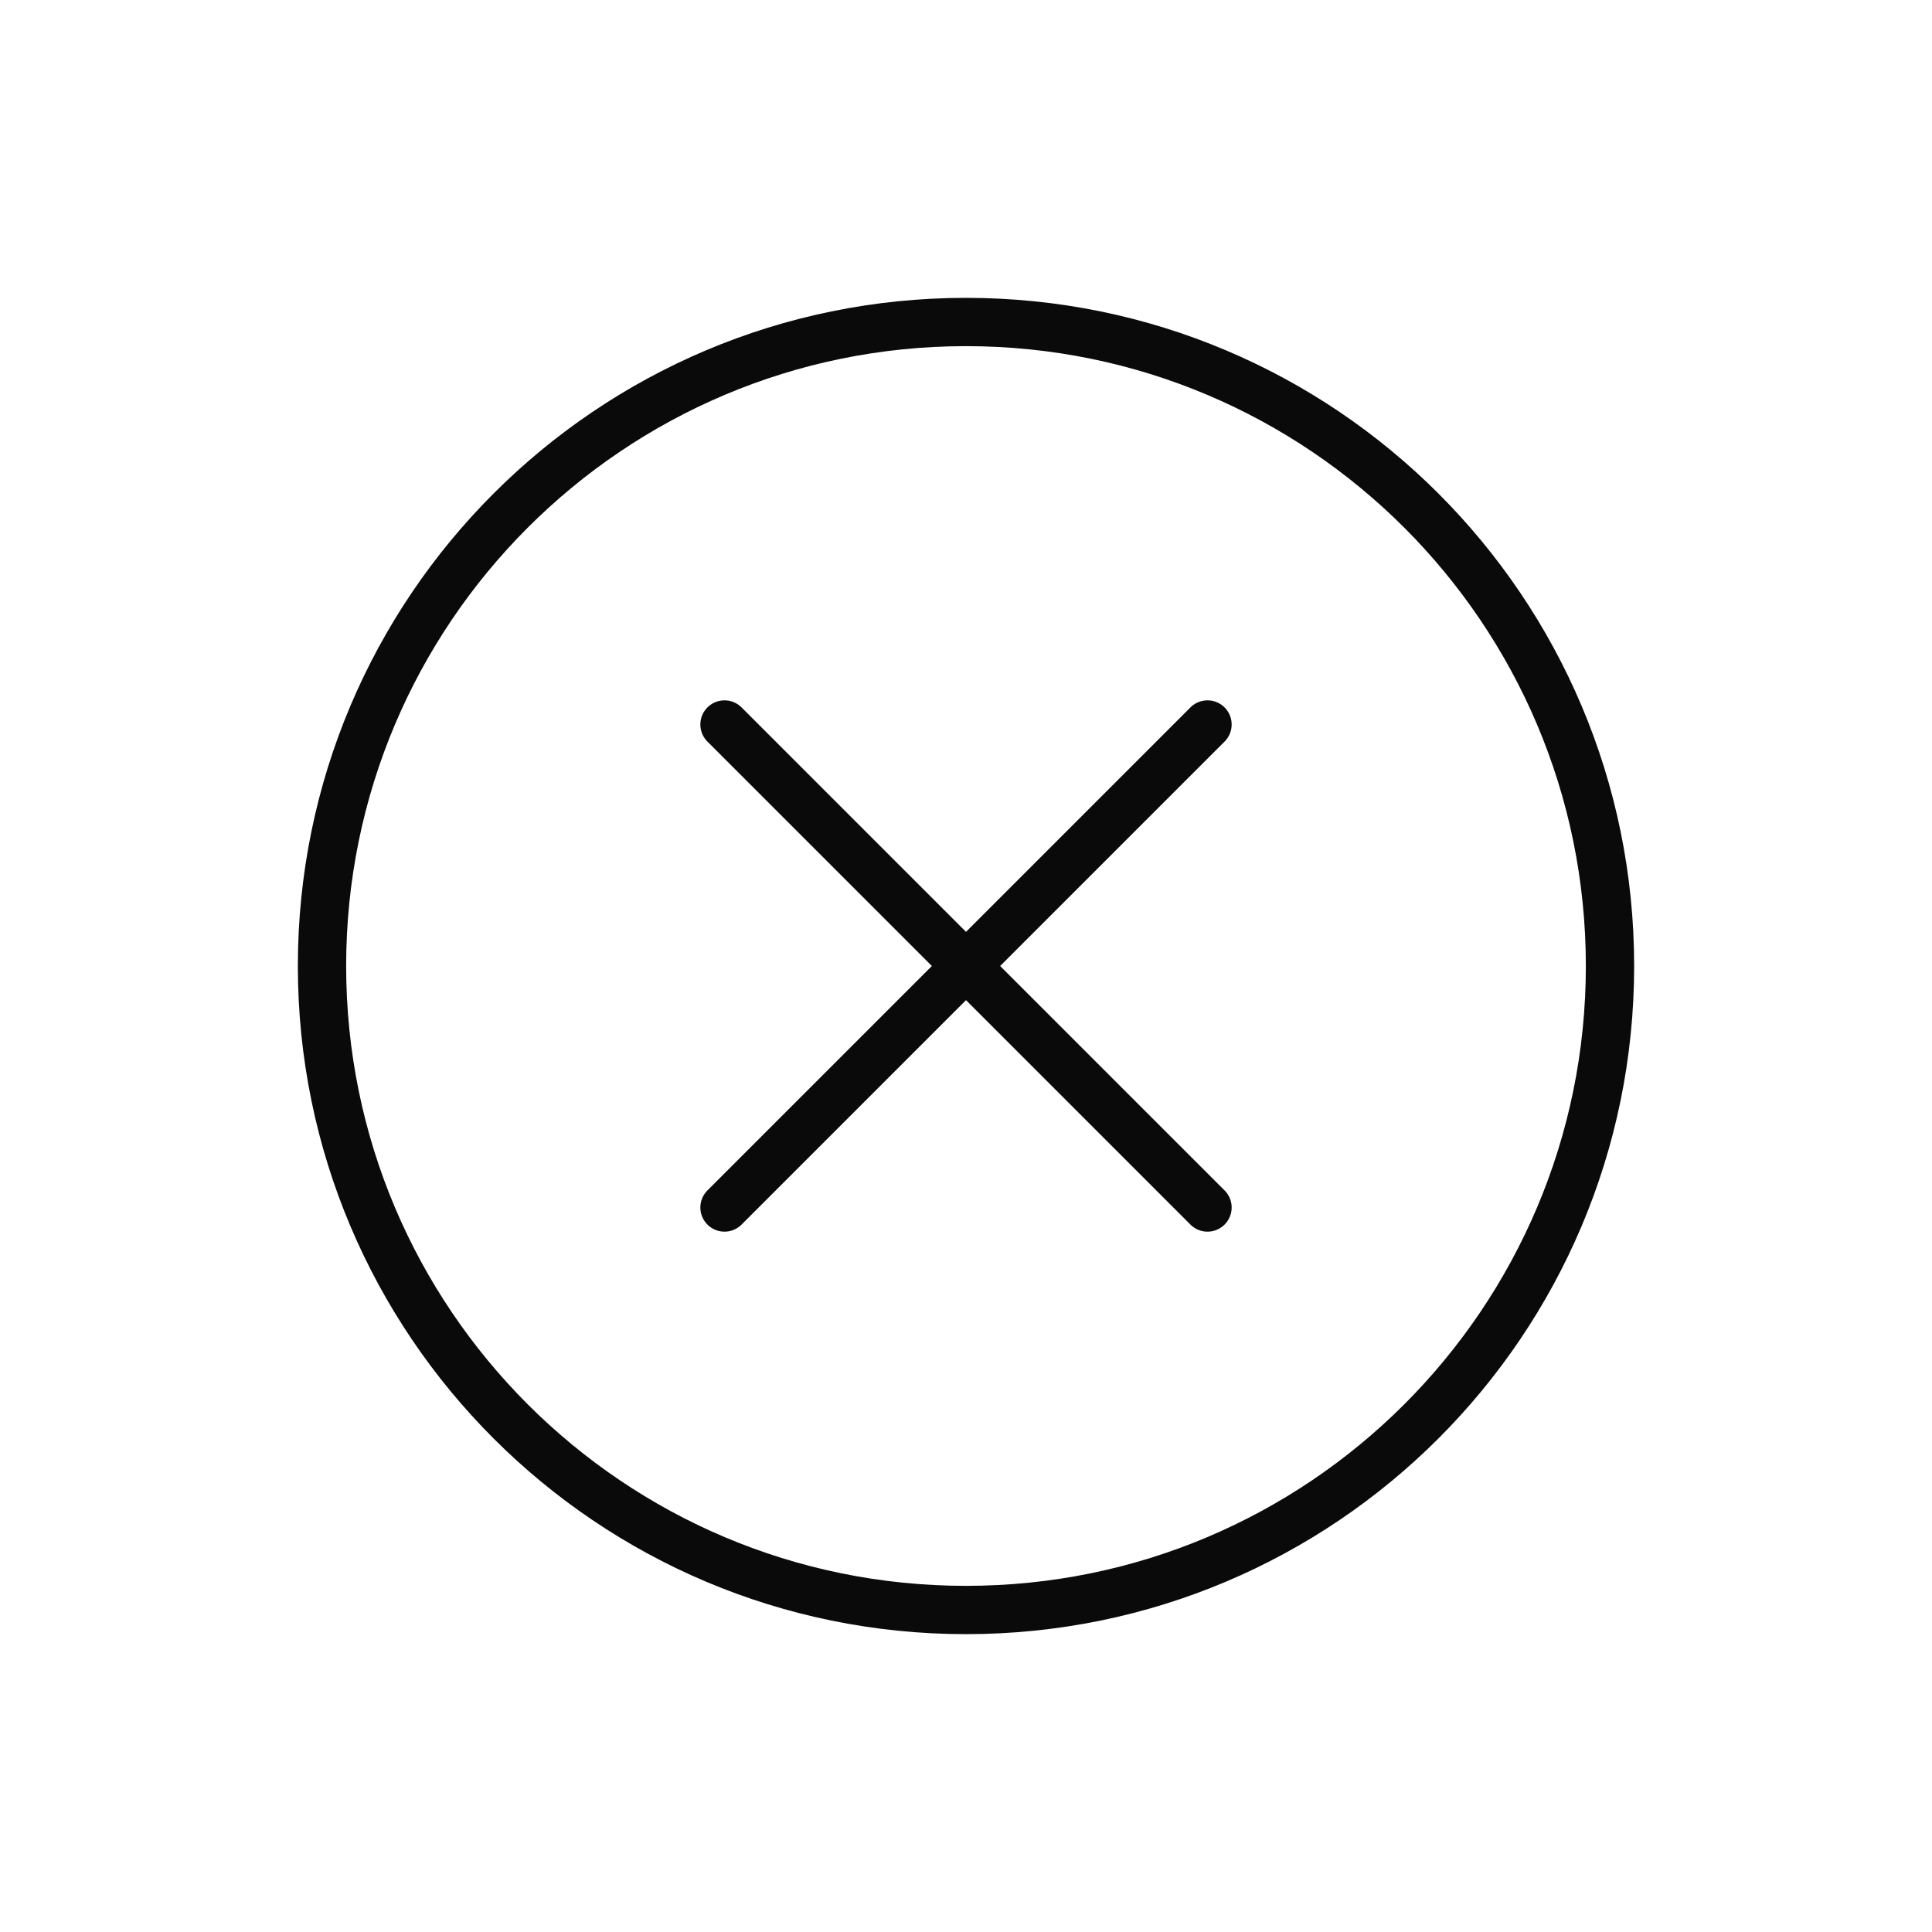
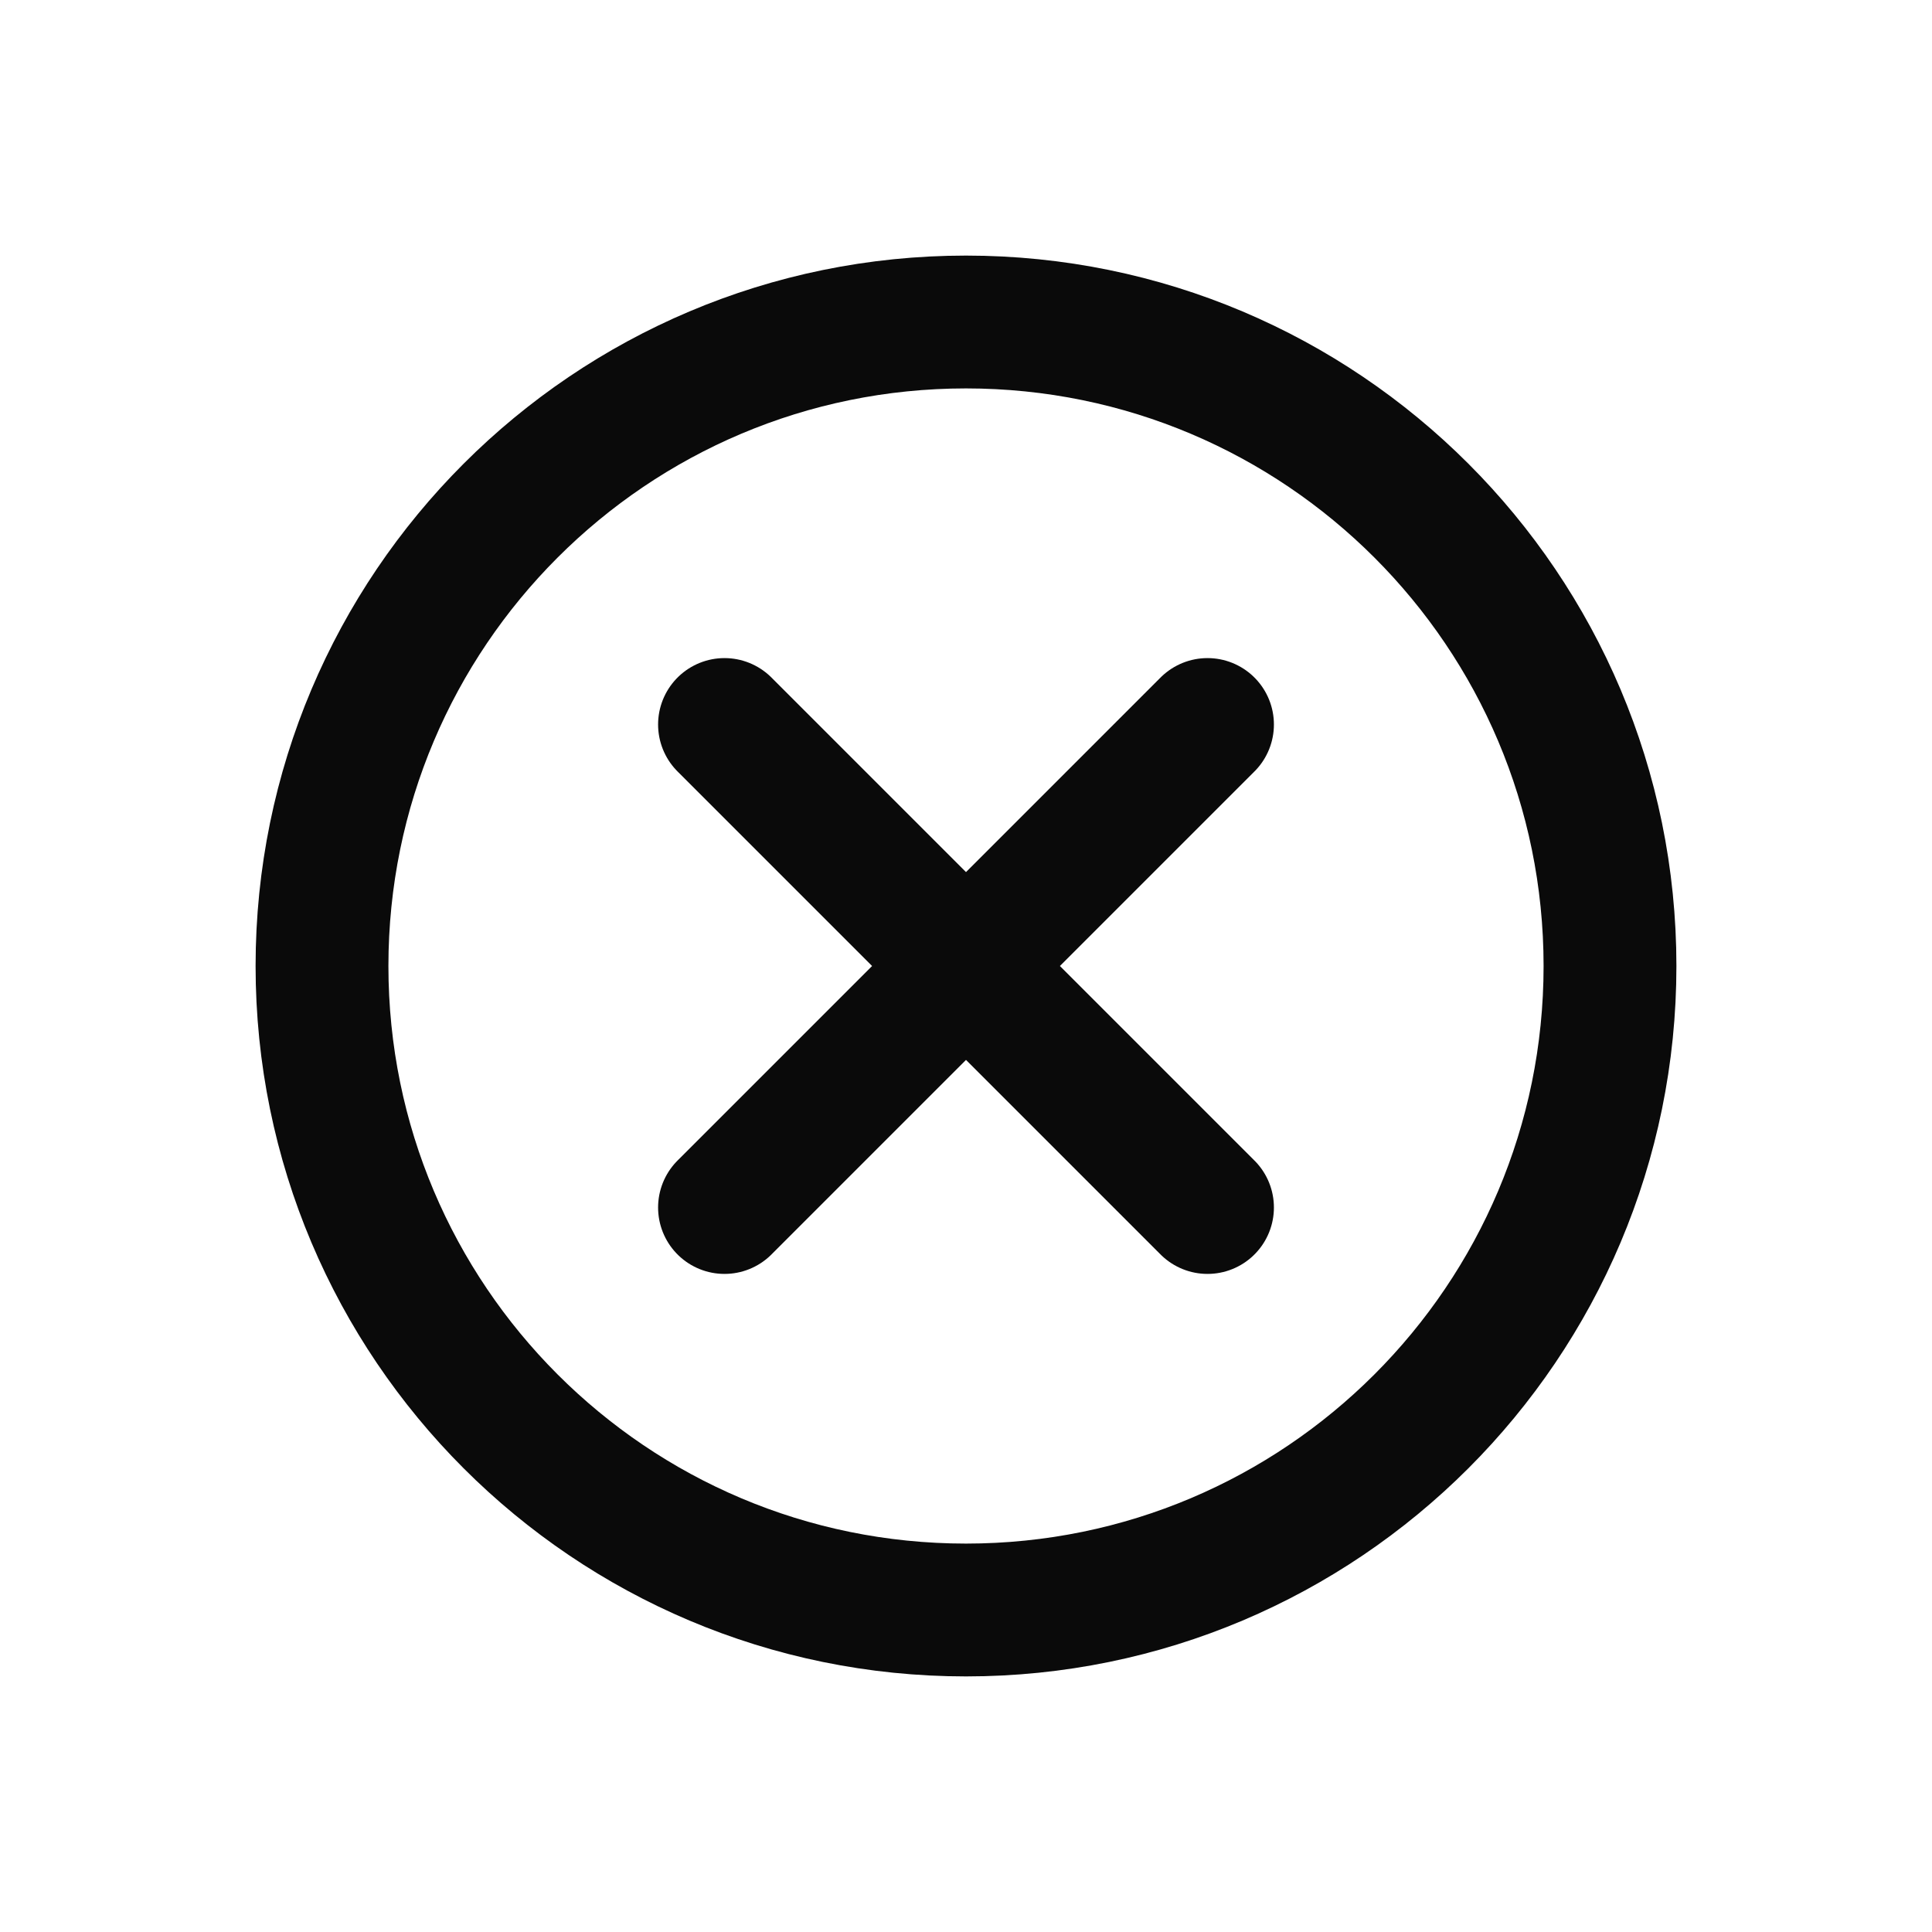
- <svg xmlns="http://www.w3.org/2000/svg" viewBox="0 0 24 24" fill="none" stroke="#0A0A0A" stroke-width="0.6" stroke-linecap="round" stroke-linejoin="round">
+ <svg xmlns="http://www.w3.org/2000/svg" viewBox="0 0 24 24" fill="none" stroke="#0A0A0A" stroke-width="1.65" stroke-linecap="round" stroke-linejoin="round">
  <circle cx="12" cy="12" r="8" />
  <path d="m9 9 6 6M15 9l-6 6" />
</svg>
